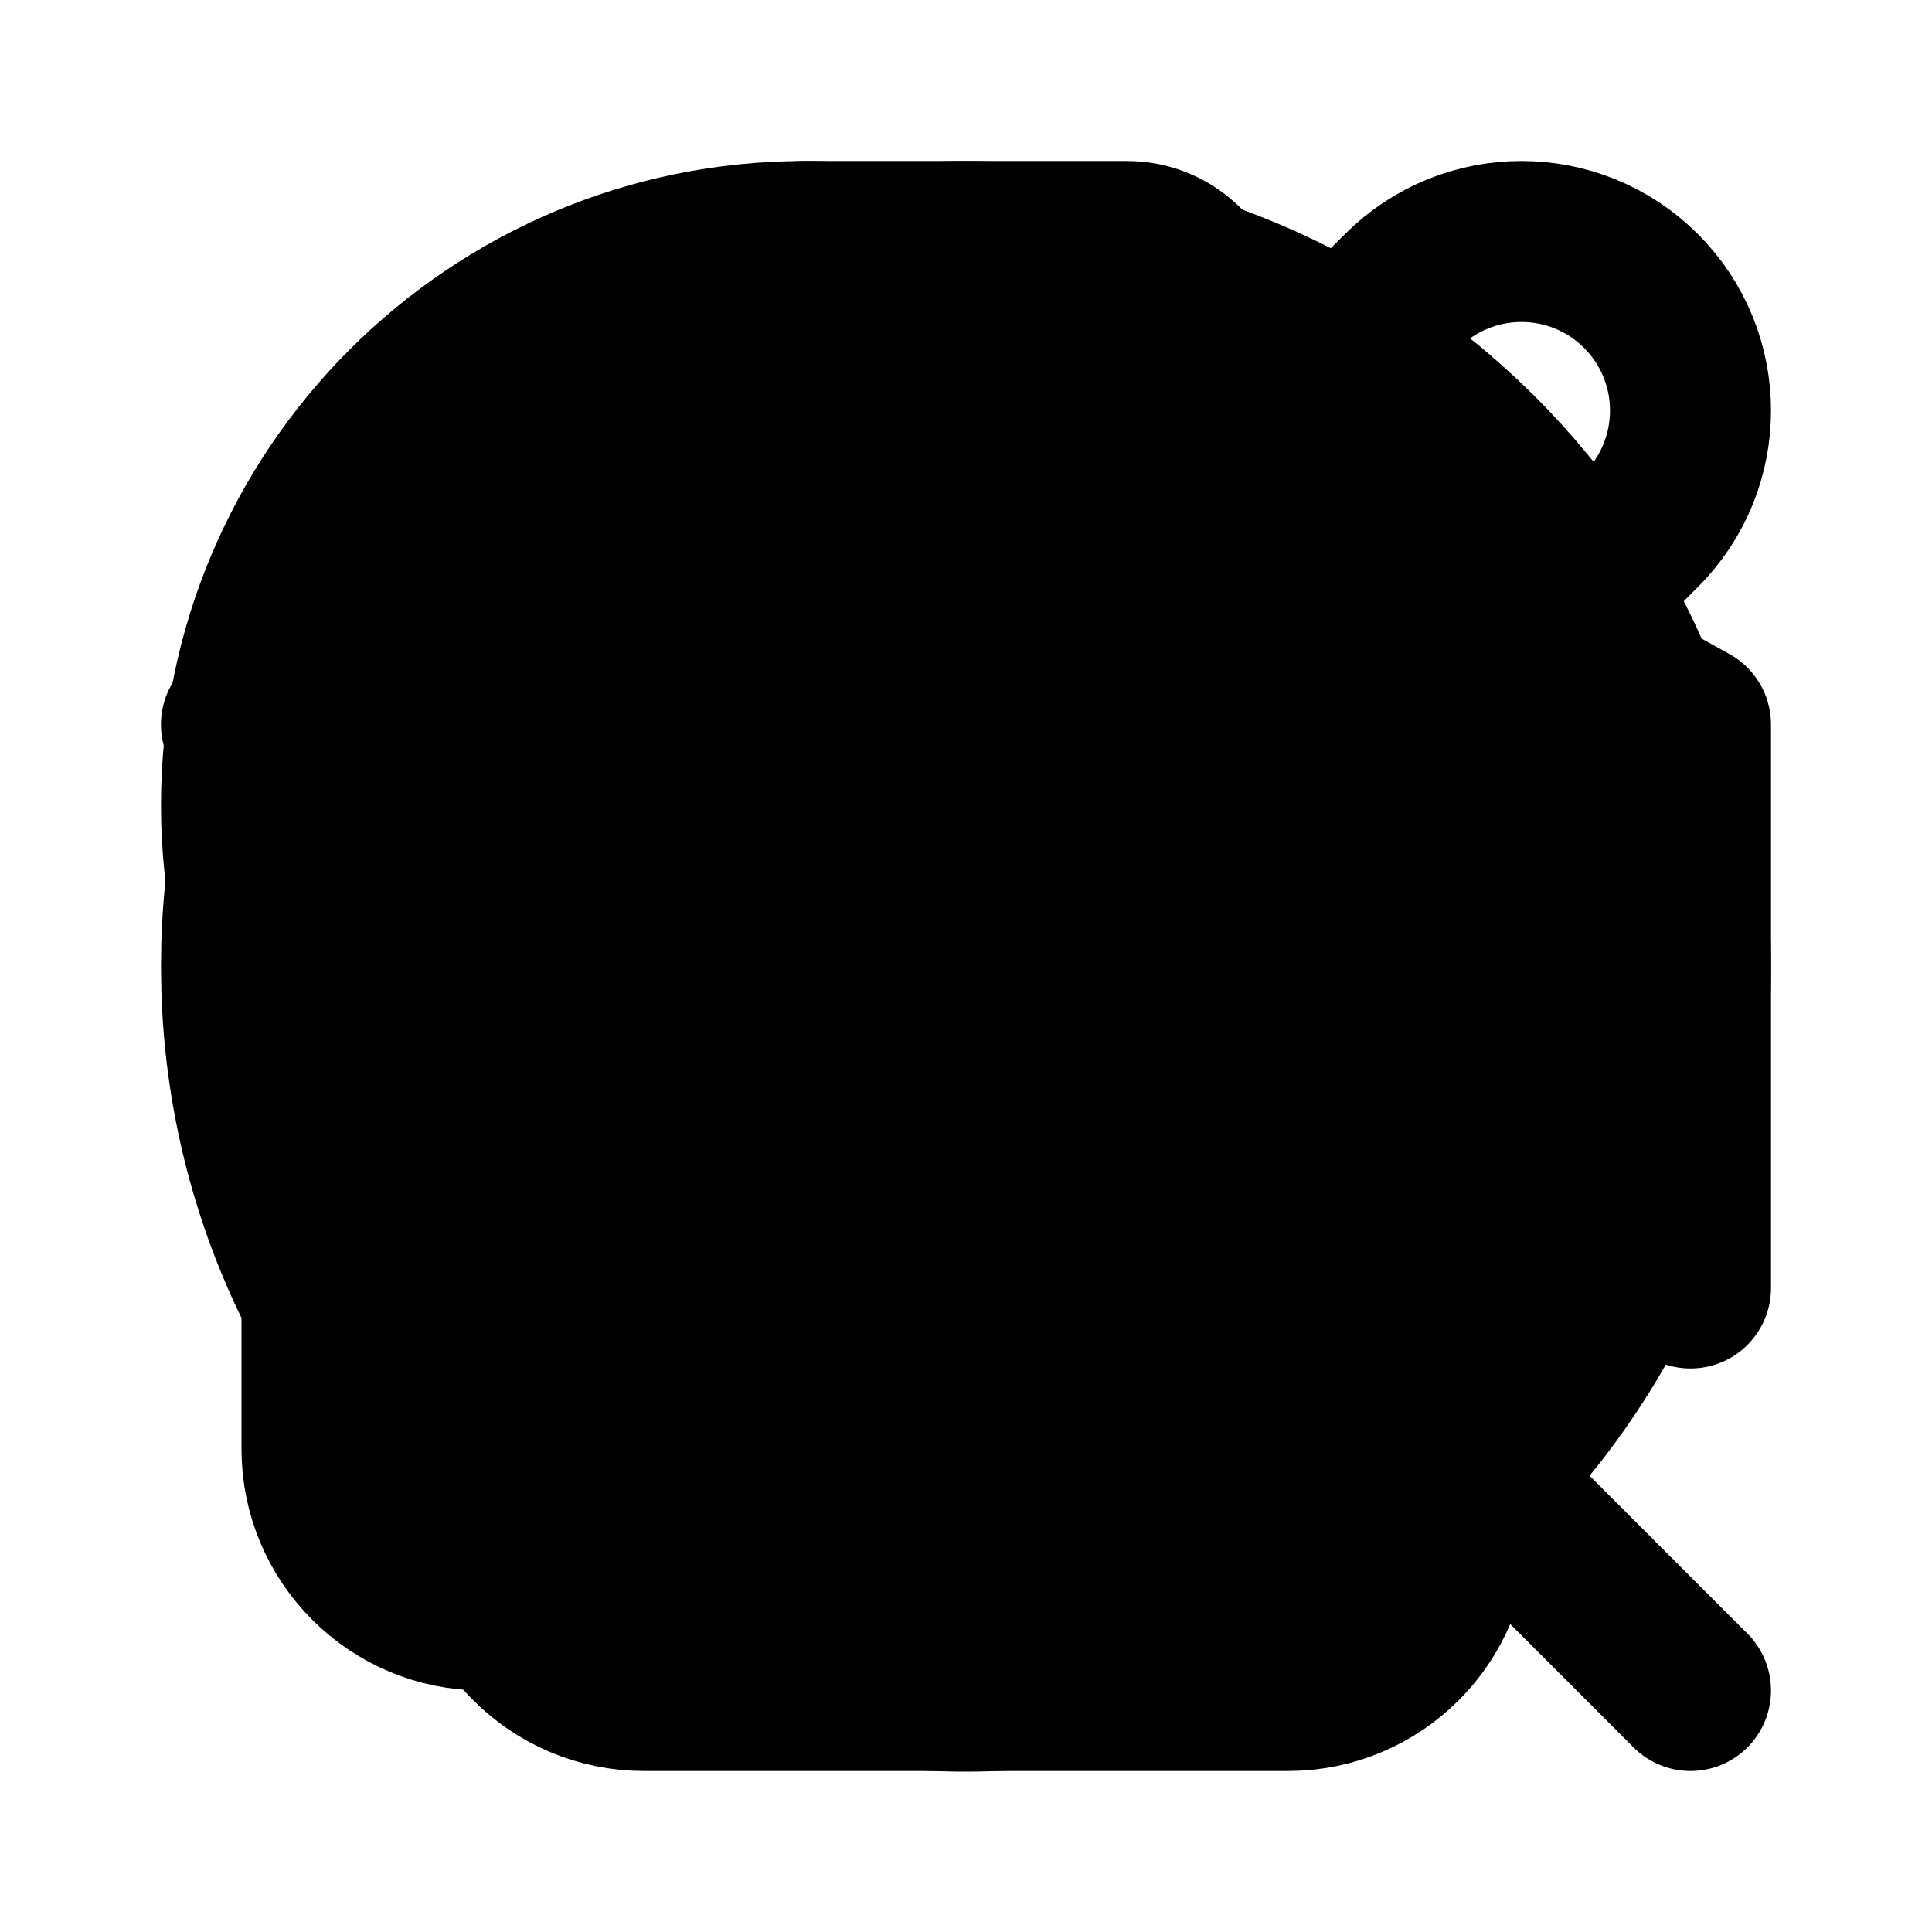
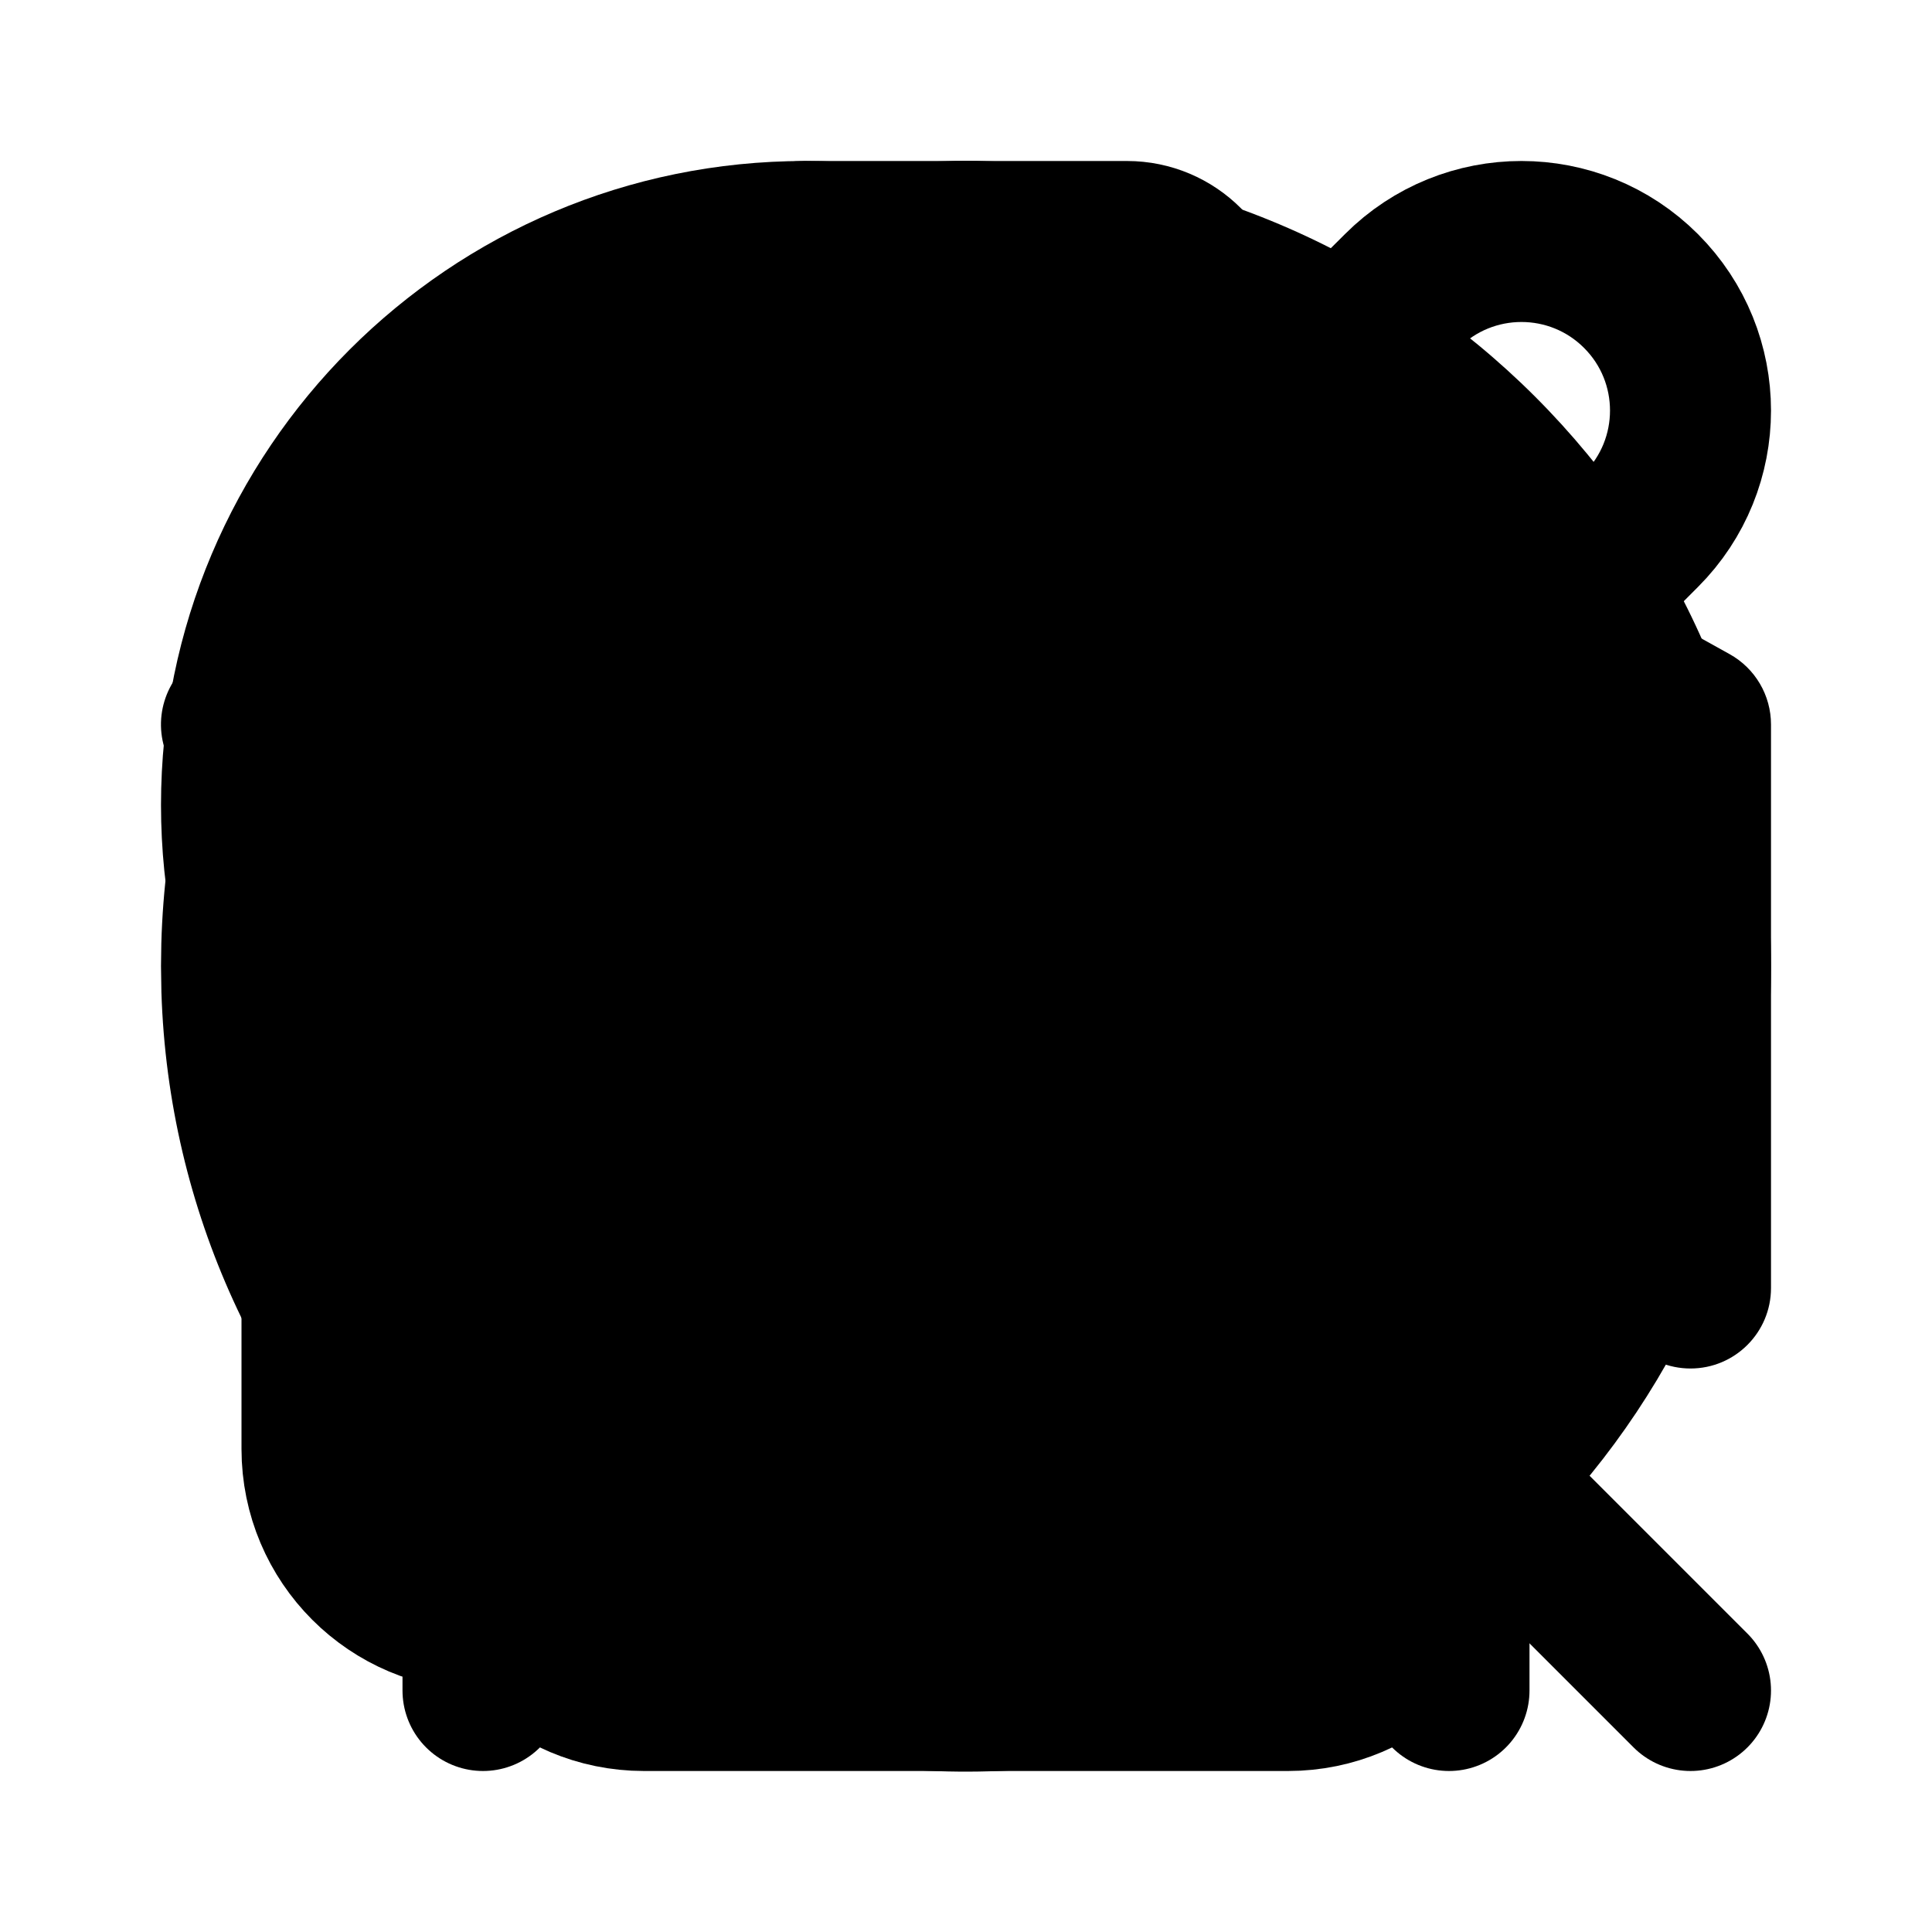
<svg xmlns="http://www.w3.org/2000/svg">
  <svg viewBox=" 0 0 24 24" id="academic">
    <g fill=" none">
      <path fill-rule=" evenodd" clip-rule=" evenodd" d=" M11.514 3.126a1 1 0 0 1 .972 0l9 5A1 1 0 0 1 22 9v7a1 1 0 1 1-2 0v-5.3l-1 .555v.004l-6.067 3.016a2 2 0 0 1-1.848-.035L2.357 9.479a1 1 0 0 0-.284-.103a1 1 0 0 1 .441-1.25l9-5zM5 13.199V17a1 1 0 0 0 .553.894l6 3a1 1 0 0 0 .894 0l6-3A1 1 0 0 0 19 17v-3.256l-6.083 2.844a2 2 0 0 1-1.805-.056L5 13.2z" fill=" currentColor" />
    </g>
  </svg>
  <svg viewBox="0 0 24 24" id="plus">
    <path fill="none" stroke="currentColor" strokeLinecap="round" strokeLinejoin="round" strokeWidth="1.5" d="M18 12h-6m0 0H6m6 0V6m0 6v6" />
  </svg>
  <svg id="search" viewBox="0 0 24 24" fill="none" stroke="currentColor" stroke-width="2" stroke-linecap="round" stroke-linejoin="round" class="icon icon-tabler icons-tabler-outline icon-tabler-search">
    <path stroke="none" d="M0 0h24v24H0z" fill="none" />
    <path d="M3 10a7 7 0 1 0 14 0a7 7 0 1 0 -14 0" />
    <path d="M21 21l-6 -6" />
  </svg>
  <svg id="error" viewBox="0 0 24 24" fill="currentColor" class="icon icon-tabler icons-tabler-filled icon-tabler-alert-circle">
    <path stroke="none" d="M0 0h24v24H0z" fill="none" />
    <path d="M12 2c5.523 0 10 4.477 10 10a10 10 0 0 1 -19.995 .324l-.005 -.324l.004 -.28c.148 -5.393 4.566 -9.72 9.996 -9.72zm.01 13l-.127 .007a1 1 0 0 0 0 1.986l.117 .007l.127 -.007a1 1 0 0 0 0 -1.986l-.117 -.007zm-.01 -8a1 1 0 0 0 -.993 .883l-.007 .117v4l.007 .117a1 1 0 0 0 1.986 0l.007 -.117v-4l-.007 -.117a1 1 0 0 0 -.993 -.883z" />
  </svg>
  <svg id="edit" viewBox="0 0 24 24" fill="none" stroke="currentColor" stroke-width="2" stroke-linecap="round" stroke-linejoin="round">
    <path stroke="none" d="M0 0h24v24H0z" fill="none" />
    <path d="M7 7h-1a2 2 0 0 0 -2 2v9a2 2 0 0 0 2 2h9a2 2 0 0 0 2 -2v-1" />
    <path d="M20.385 6.585a2.1 2.1 0 0 0 -2.97 -2.97l-8.415 8.385v3h3l8.385 -8.415" />
    <path d="M16 5l3 3" />
  </svg>
  <svg id="delete" viewBox="0 0 24 24" fill="none" stroke="currentColor" stroke-width="2" stroke-linecap="round" stroke-linejoin="round">
    <path stroke="none" d="M0 0h24v24H0z" fill="none" />
    <path d="M4 7l16 0" />
    <path d="M10 11l0 6" />
    <path d="M14 11l0 6" />
    <path d="M5 7l1 12a2 2 0 0 0 2 2h8a2 2 0 0 0 2 -2l1 -12" />
    <path d="M9 7v-3a1 1 0 0 1 1 -1h4a1 1 0 0 1 1 1v3" />
  </svg>
+   <svg id="user" viewBox="0 0 24 24" fill="none" stroke="currentColor" stroke-width="2" stroke-linecap="round" stroke-linejoin="round" class="icon icon-tabler icons-tabler-outline icon-tabler-user">
+     <path stroke="none" d="M0 0h24v24H0z" fill="none" />
+     <path d="M8 7a4 4 0 1 0 8 0a4 4 0 0 0 -8 0" />
+     <path d="M6 21v-2a4 4 0 0 1 4 -4h4a4 4 0 0 1 4 4v2" />
+   </svg>
</svg>
